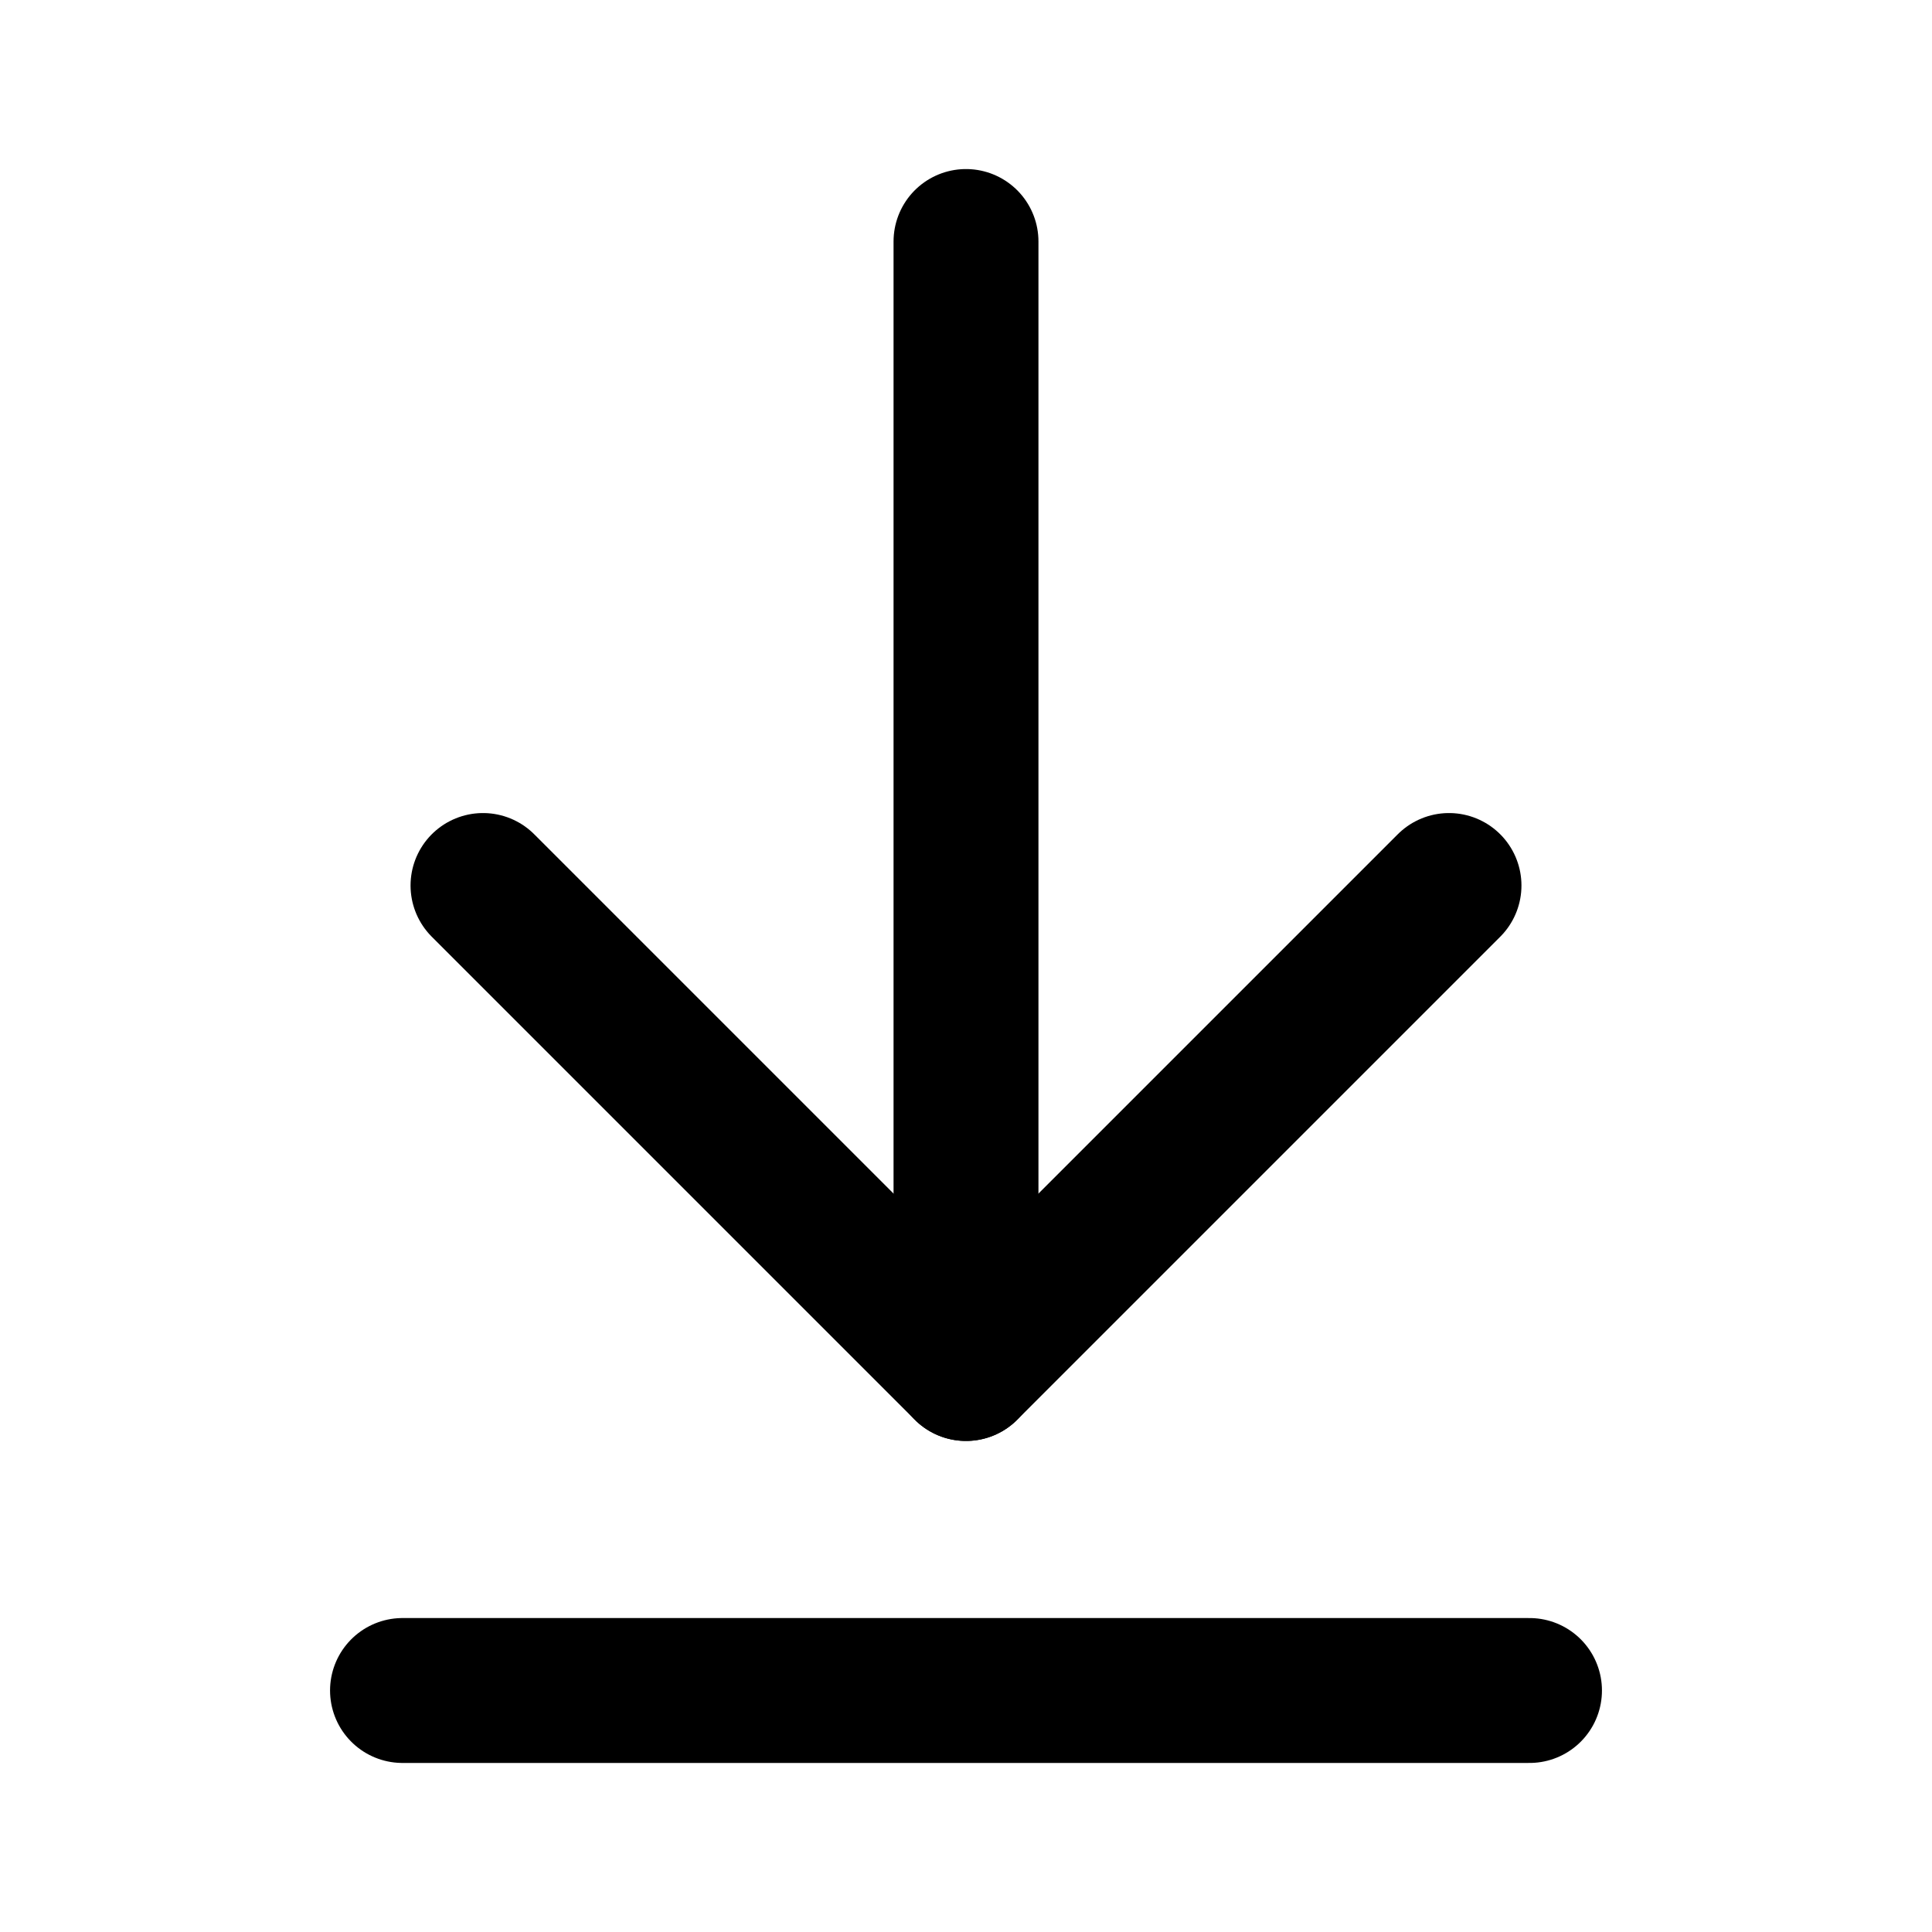
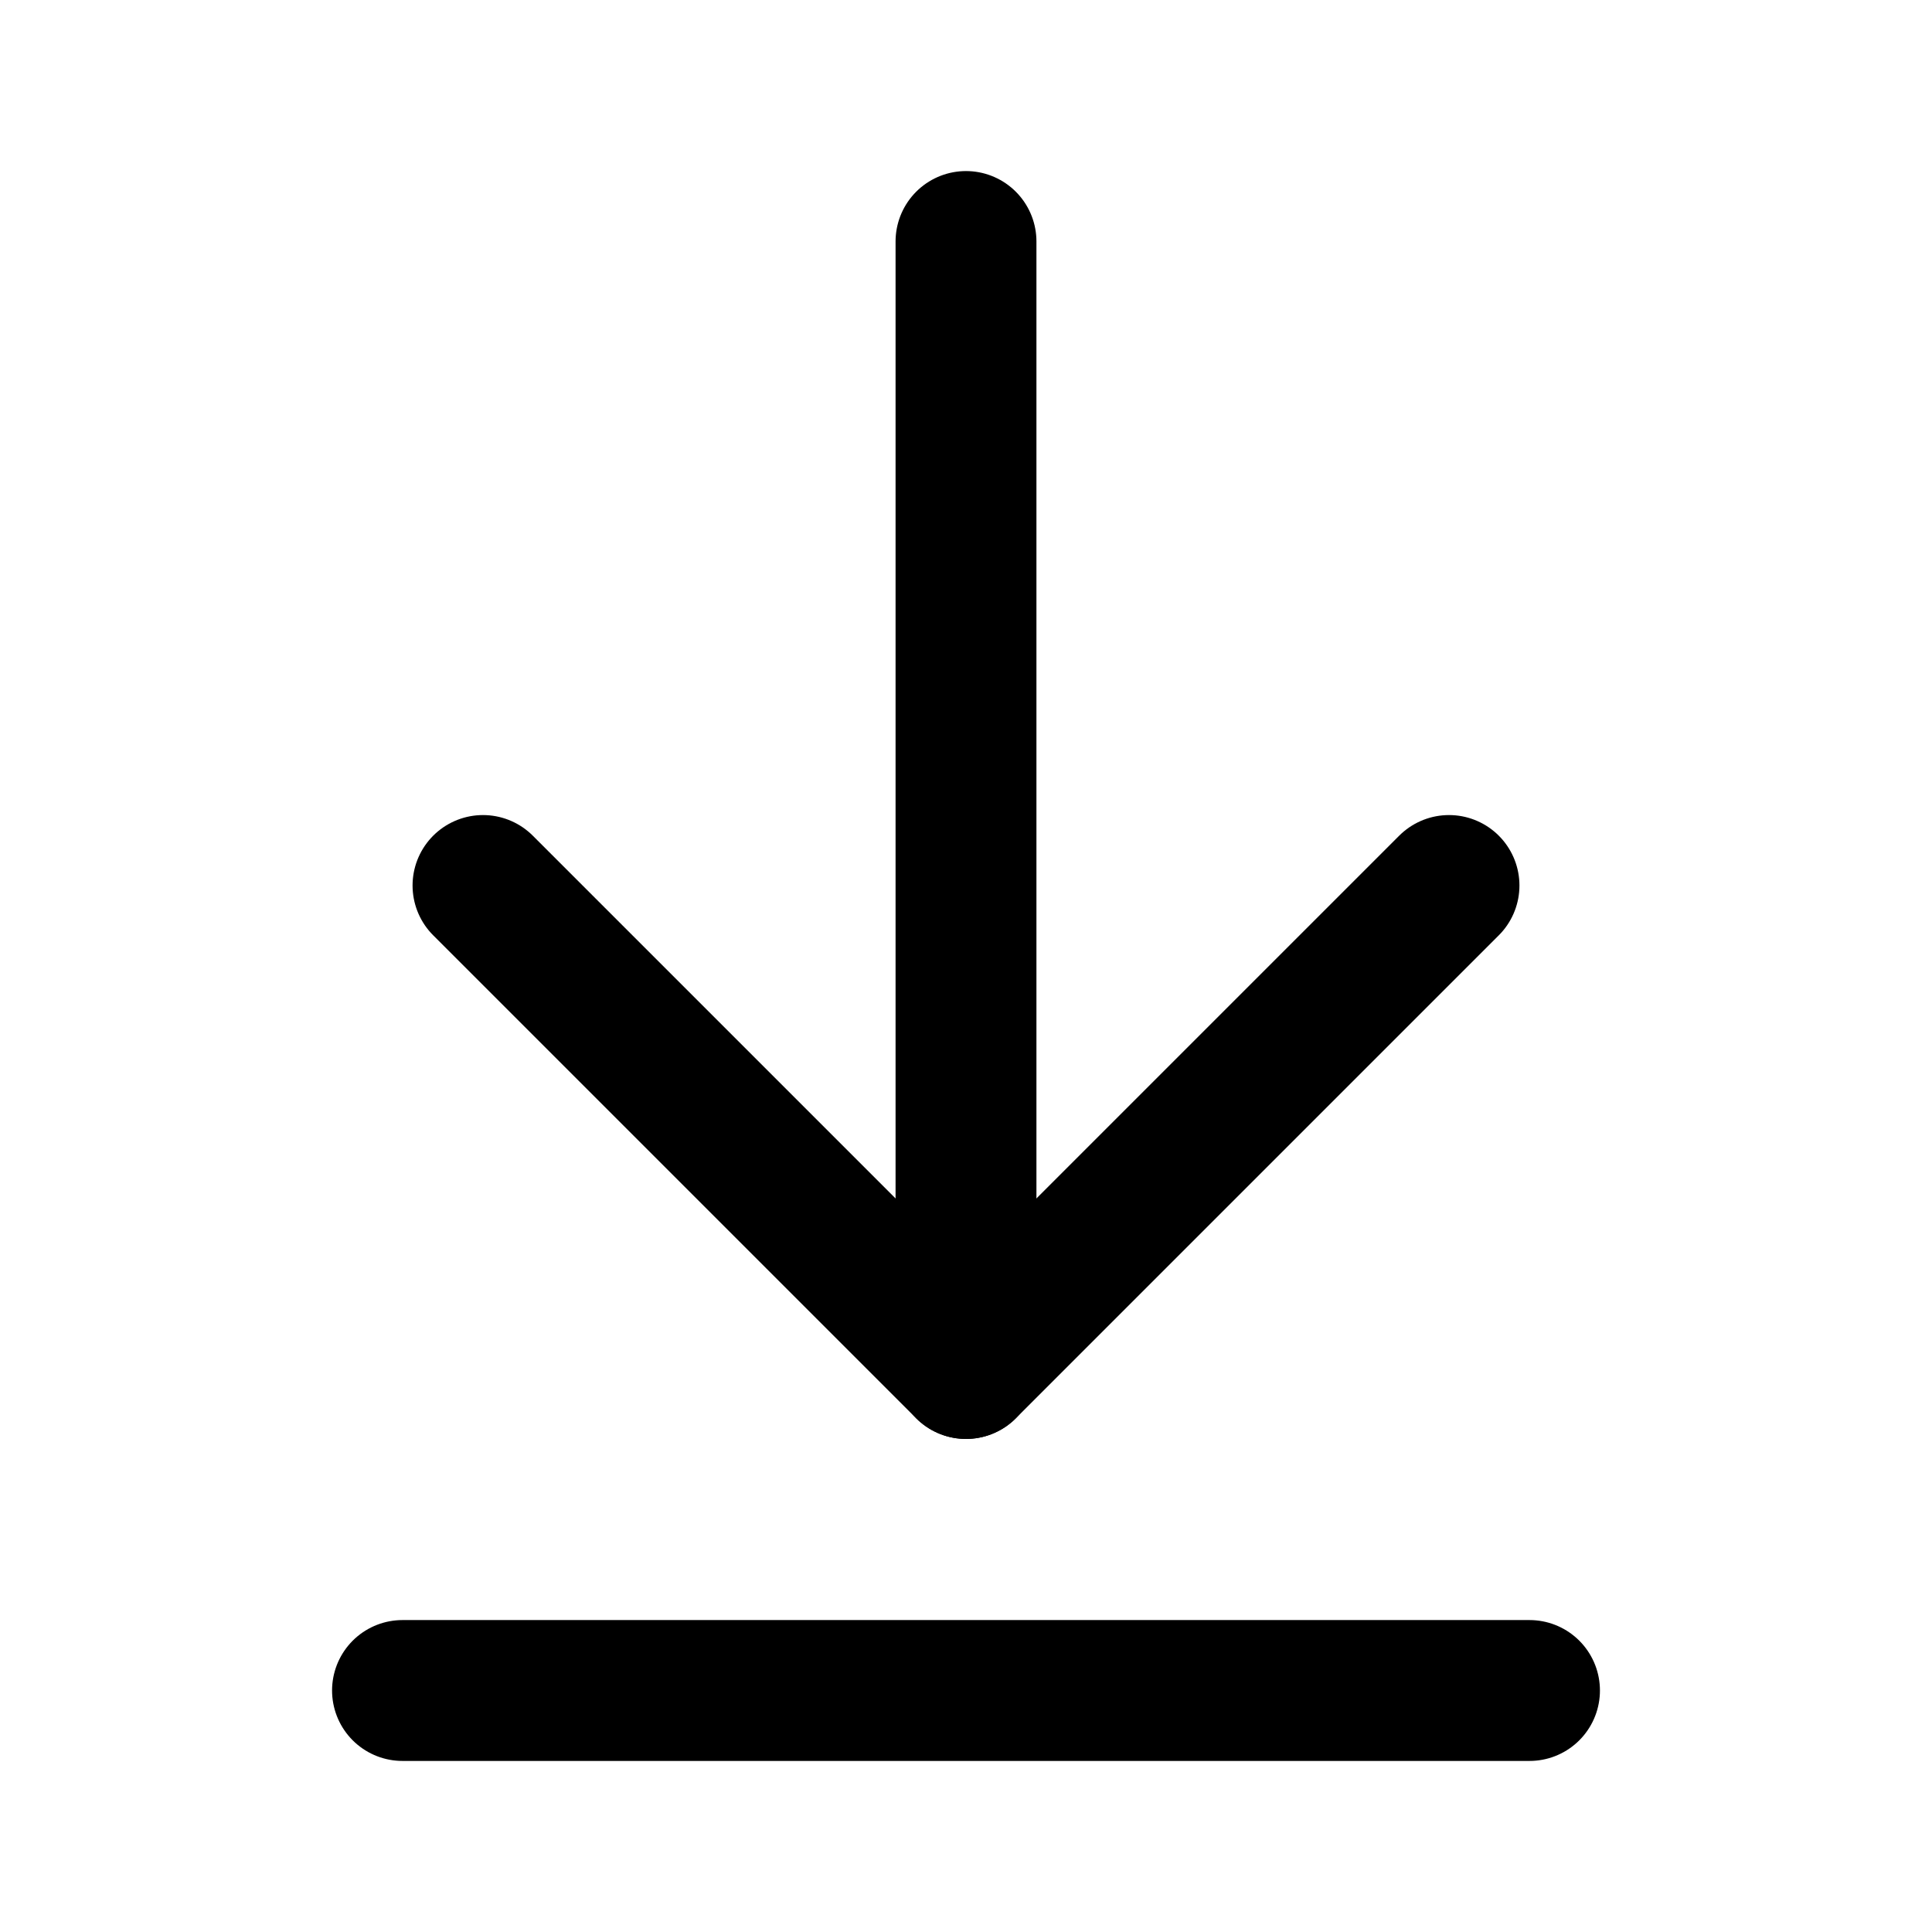
- <svg xmlns="http://www.w3.org/2000/svg" width="24" height="24" viewBox="0 0 24 24" fill="none" stroke="currentColor" stroke-width="1.8" stroke-linecap="round" stroke-linejoin="round">
+ <svg xmlns="http://www.w3.org/2000/svg" width="24" height="24" viewBox="0 0 24 24" fill="none" stroke="currentColor" stroke-width="1.75" stroke-linecap="round" stroke-linejoin="round">
  <path d="M12 17V3" />
  <path d="m6 11 6 6 6-6" />
  <path d="M19 21H5" />
</svg>
